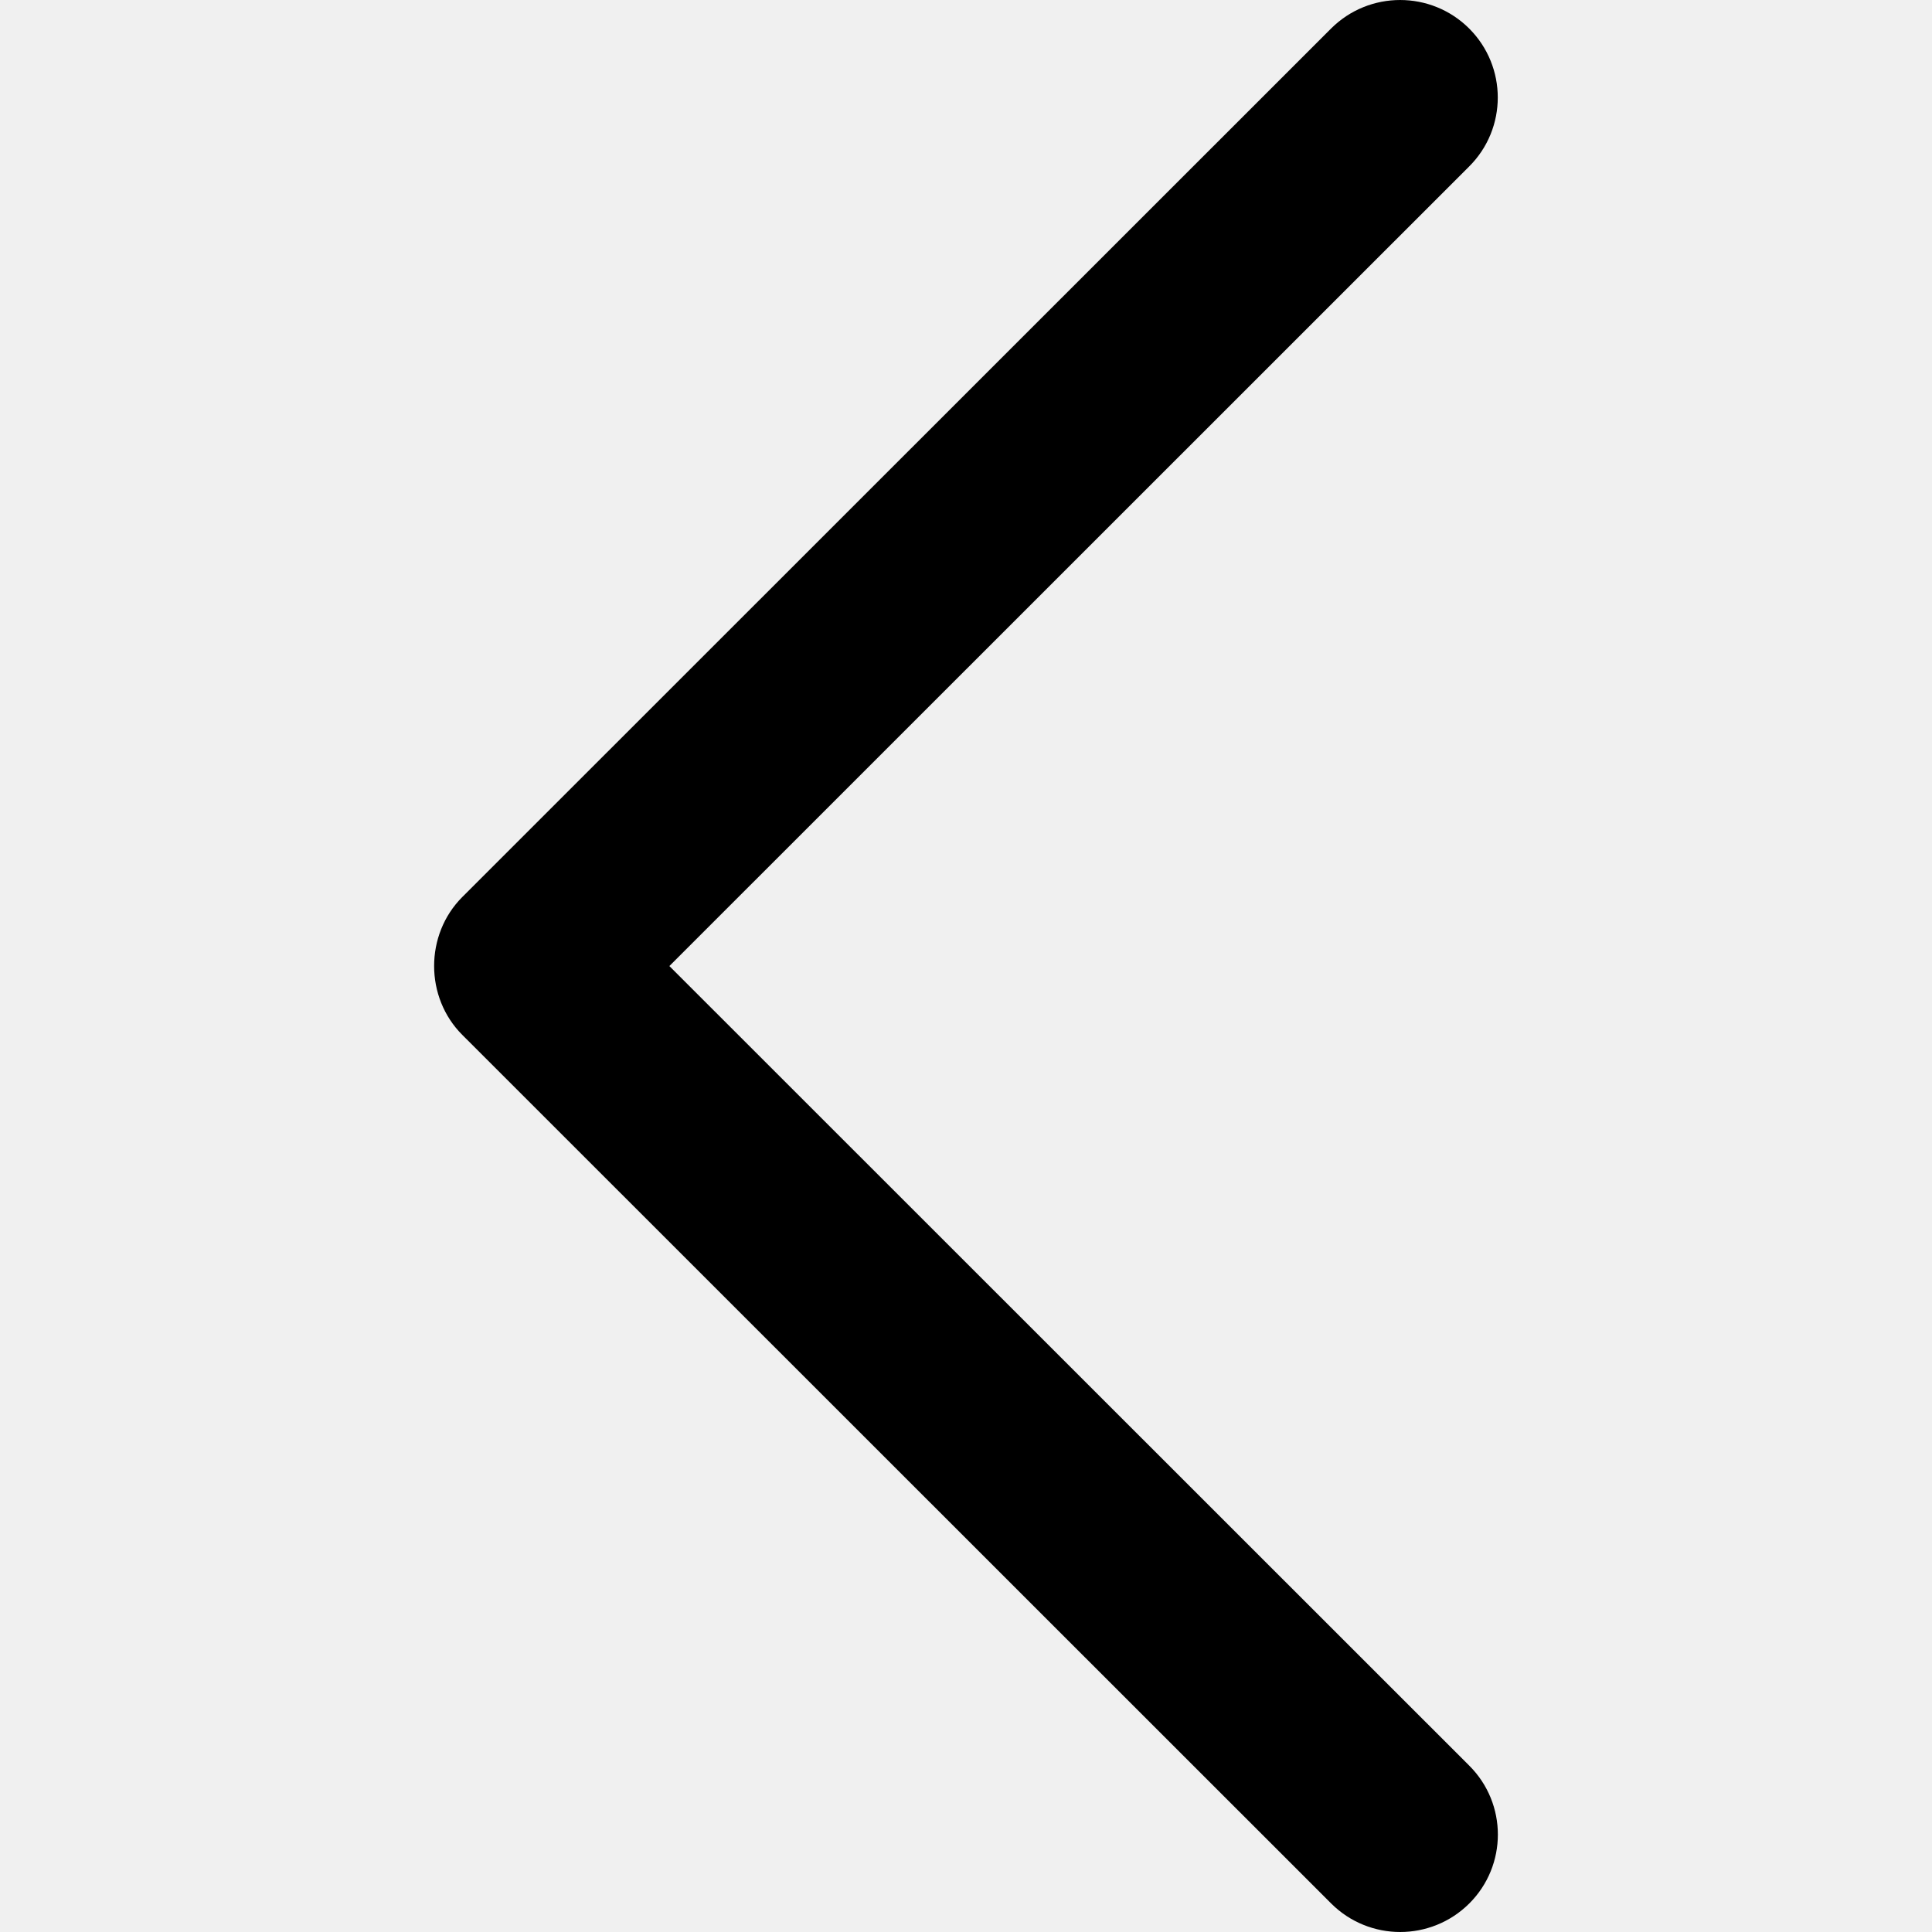
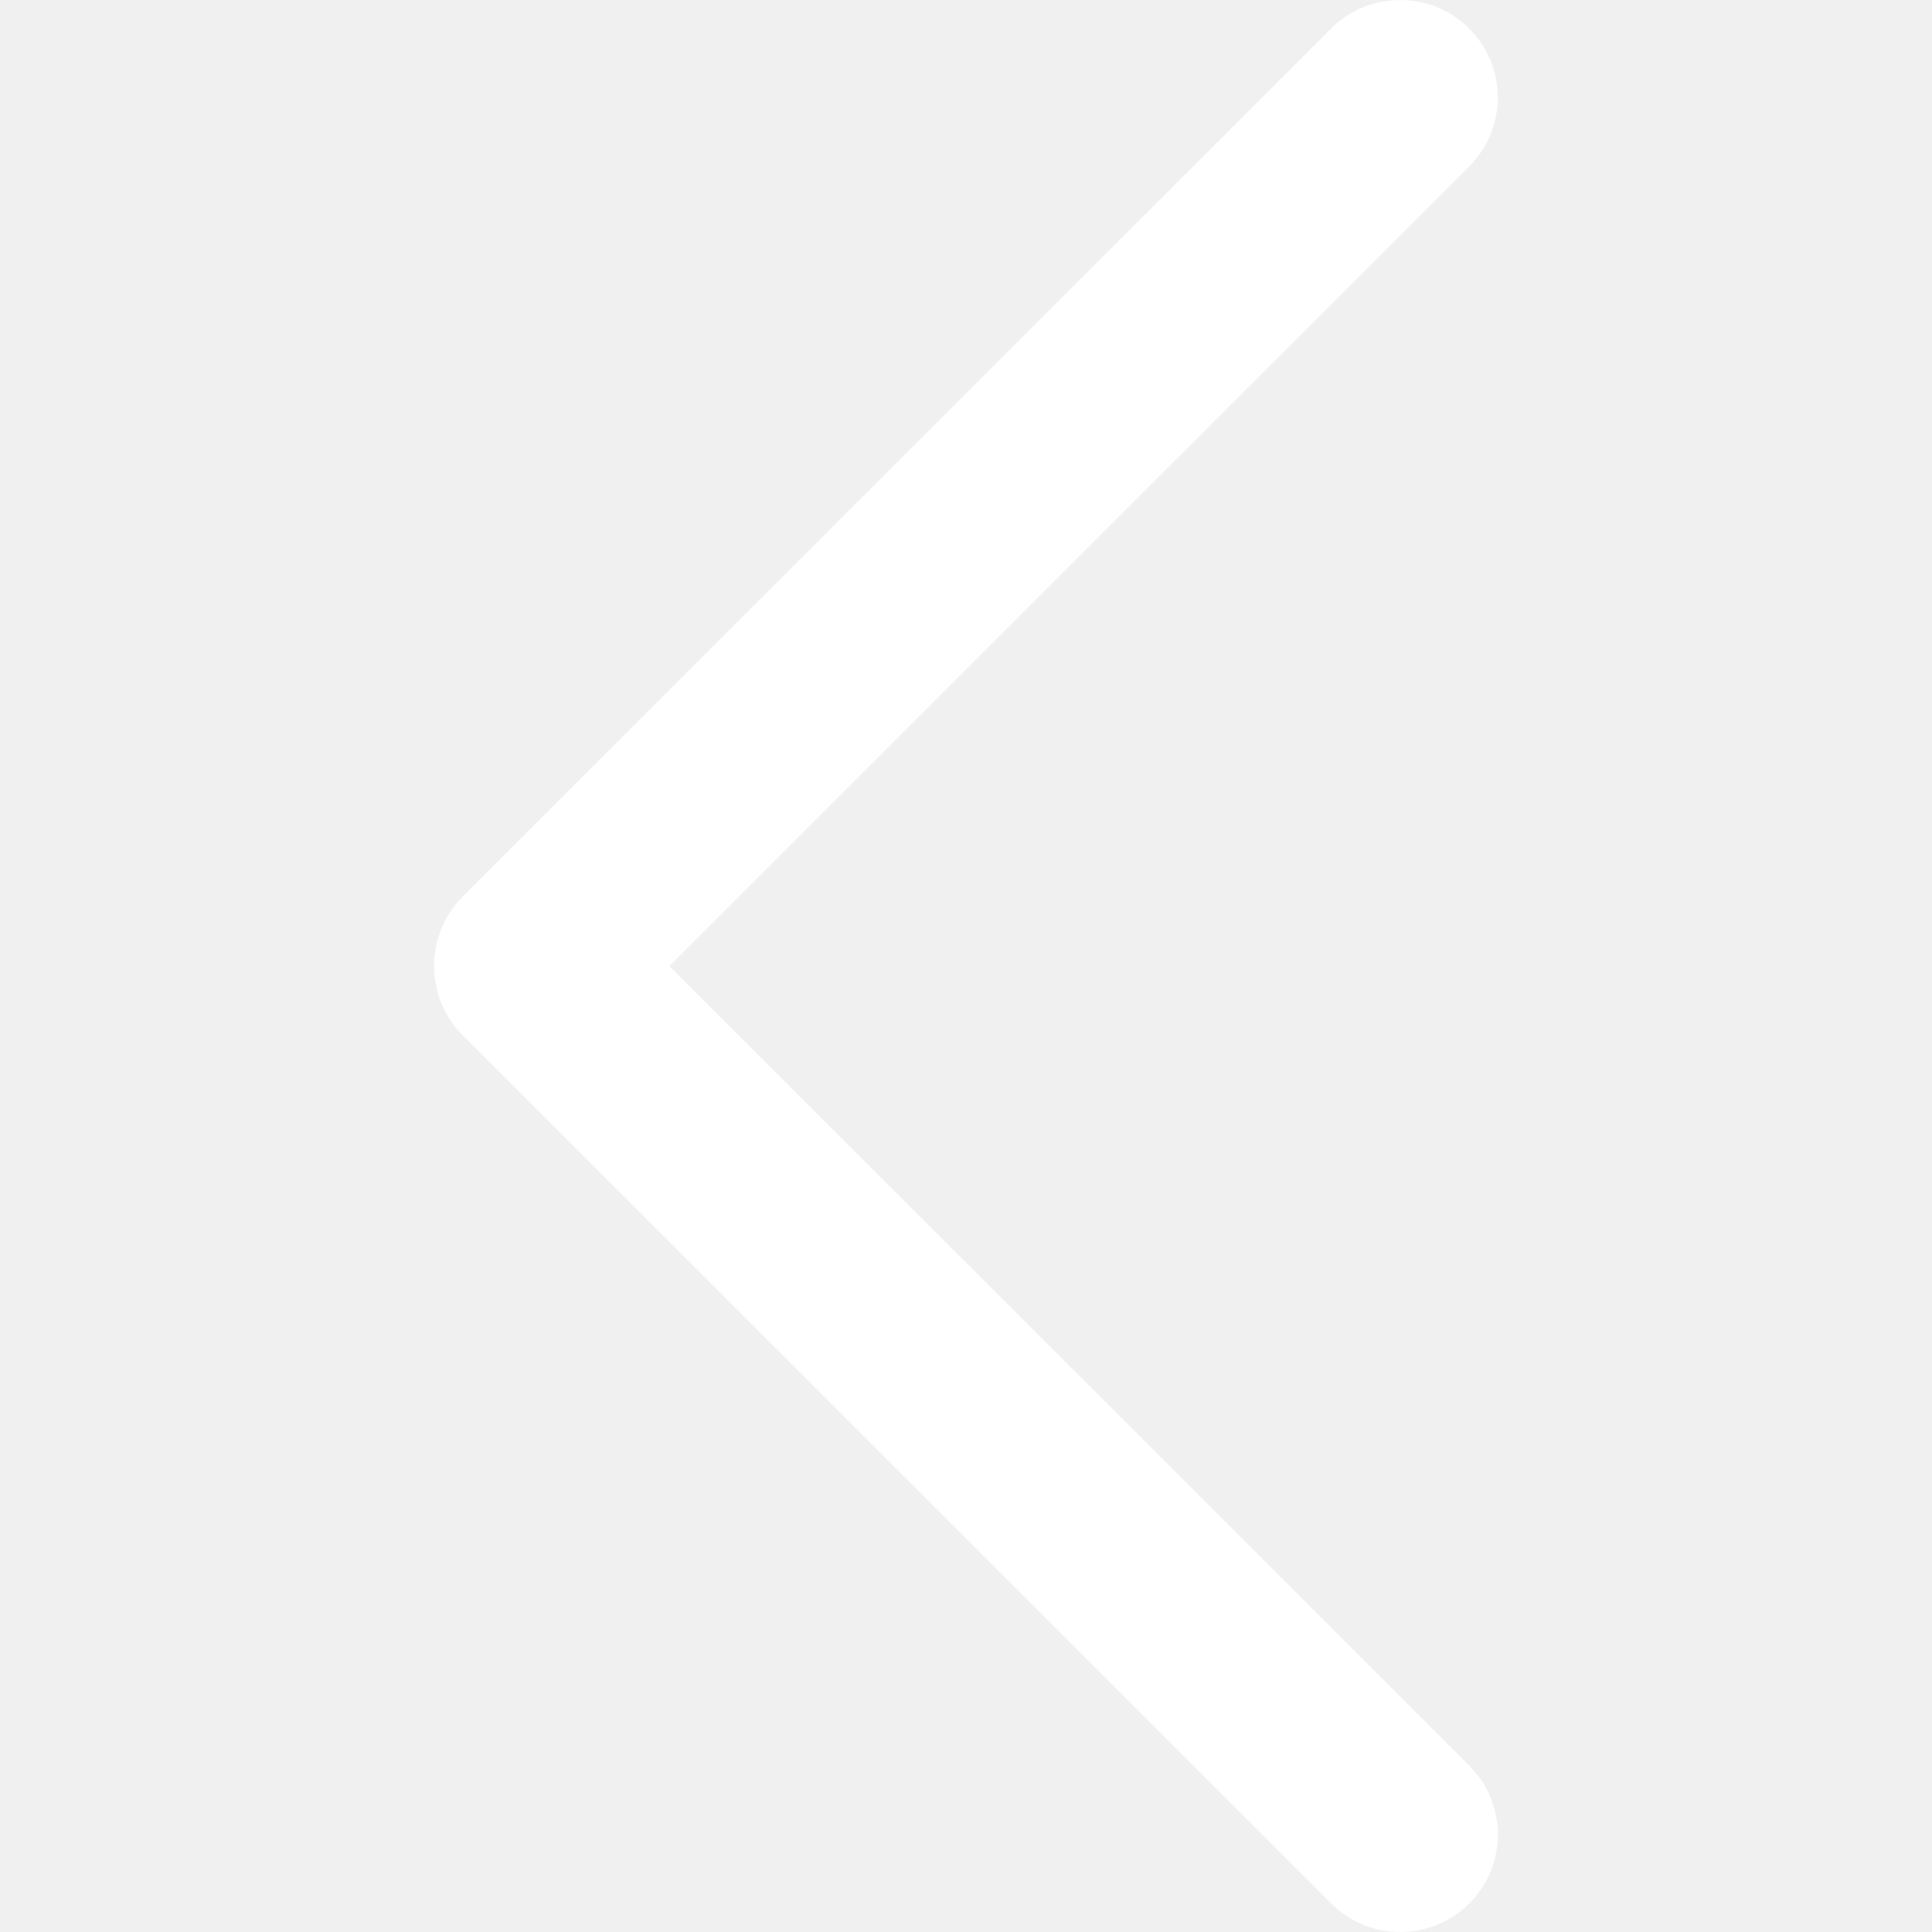
- <svg xmlns="http://www.w3.org/2000/svg" version="1.1" id="Capa_1" x="0px" y="0px" viewBox="0 0 240.823 240.823" style="enable-background:new 0 0 240.823 240.823;" xml:space="preserve">
+ <svg xmlns="http://www.w3.org/2000/svg" fill="white" version="1.1" id="Capa_1" x="0px" y="0px" viewBox="0 0 240.823 240.823" style="enable-background:new 0 0 240.823 240.823;" xml:space="preserve">
  <g>
    <path id="Chevron_Right" d="M57.633,129.007L165.93,237.268c4.752,4.74,12.451,4.74,17.215,0c4.752-4.74,4.752-12.439,0-17.179   l-99.707-99.671l99.695-99.671c4.752-4.74,4.752-12.439,0-17.191c-4.752-4.74-12.463-4.74-17.215,0L57.621,111.816   C52.942,116.507,52.942,124.327,57.633,129.007z" />
    <g>
	</g>
    <g>
	</g>
    <g>
	</g>
    <g>
	</g>
    <g>
	</g>
    <g>
	</g>
  </g>
  <g>
</g>
  <g>
</g>
  <g>
</g>
  <g>
</g>
  <g>
</g>
  <g>
</g>
  <g>
</g>
  <g>
</g>
  <g>
</g>
  <g>
</g>
  <g>
</g>
  <g>
</g>
  <g>
</g>
  <g>
</g>
  <g>
</g>
</svg>
